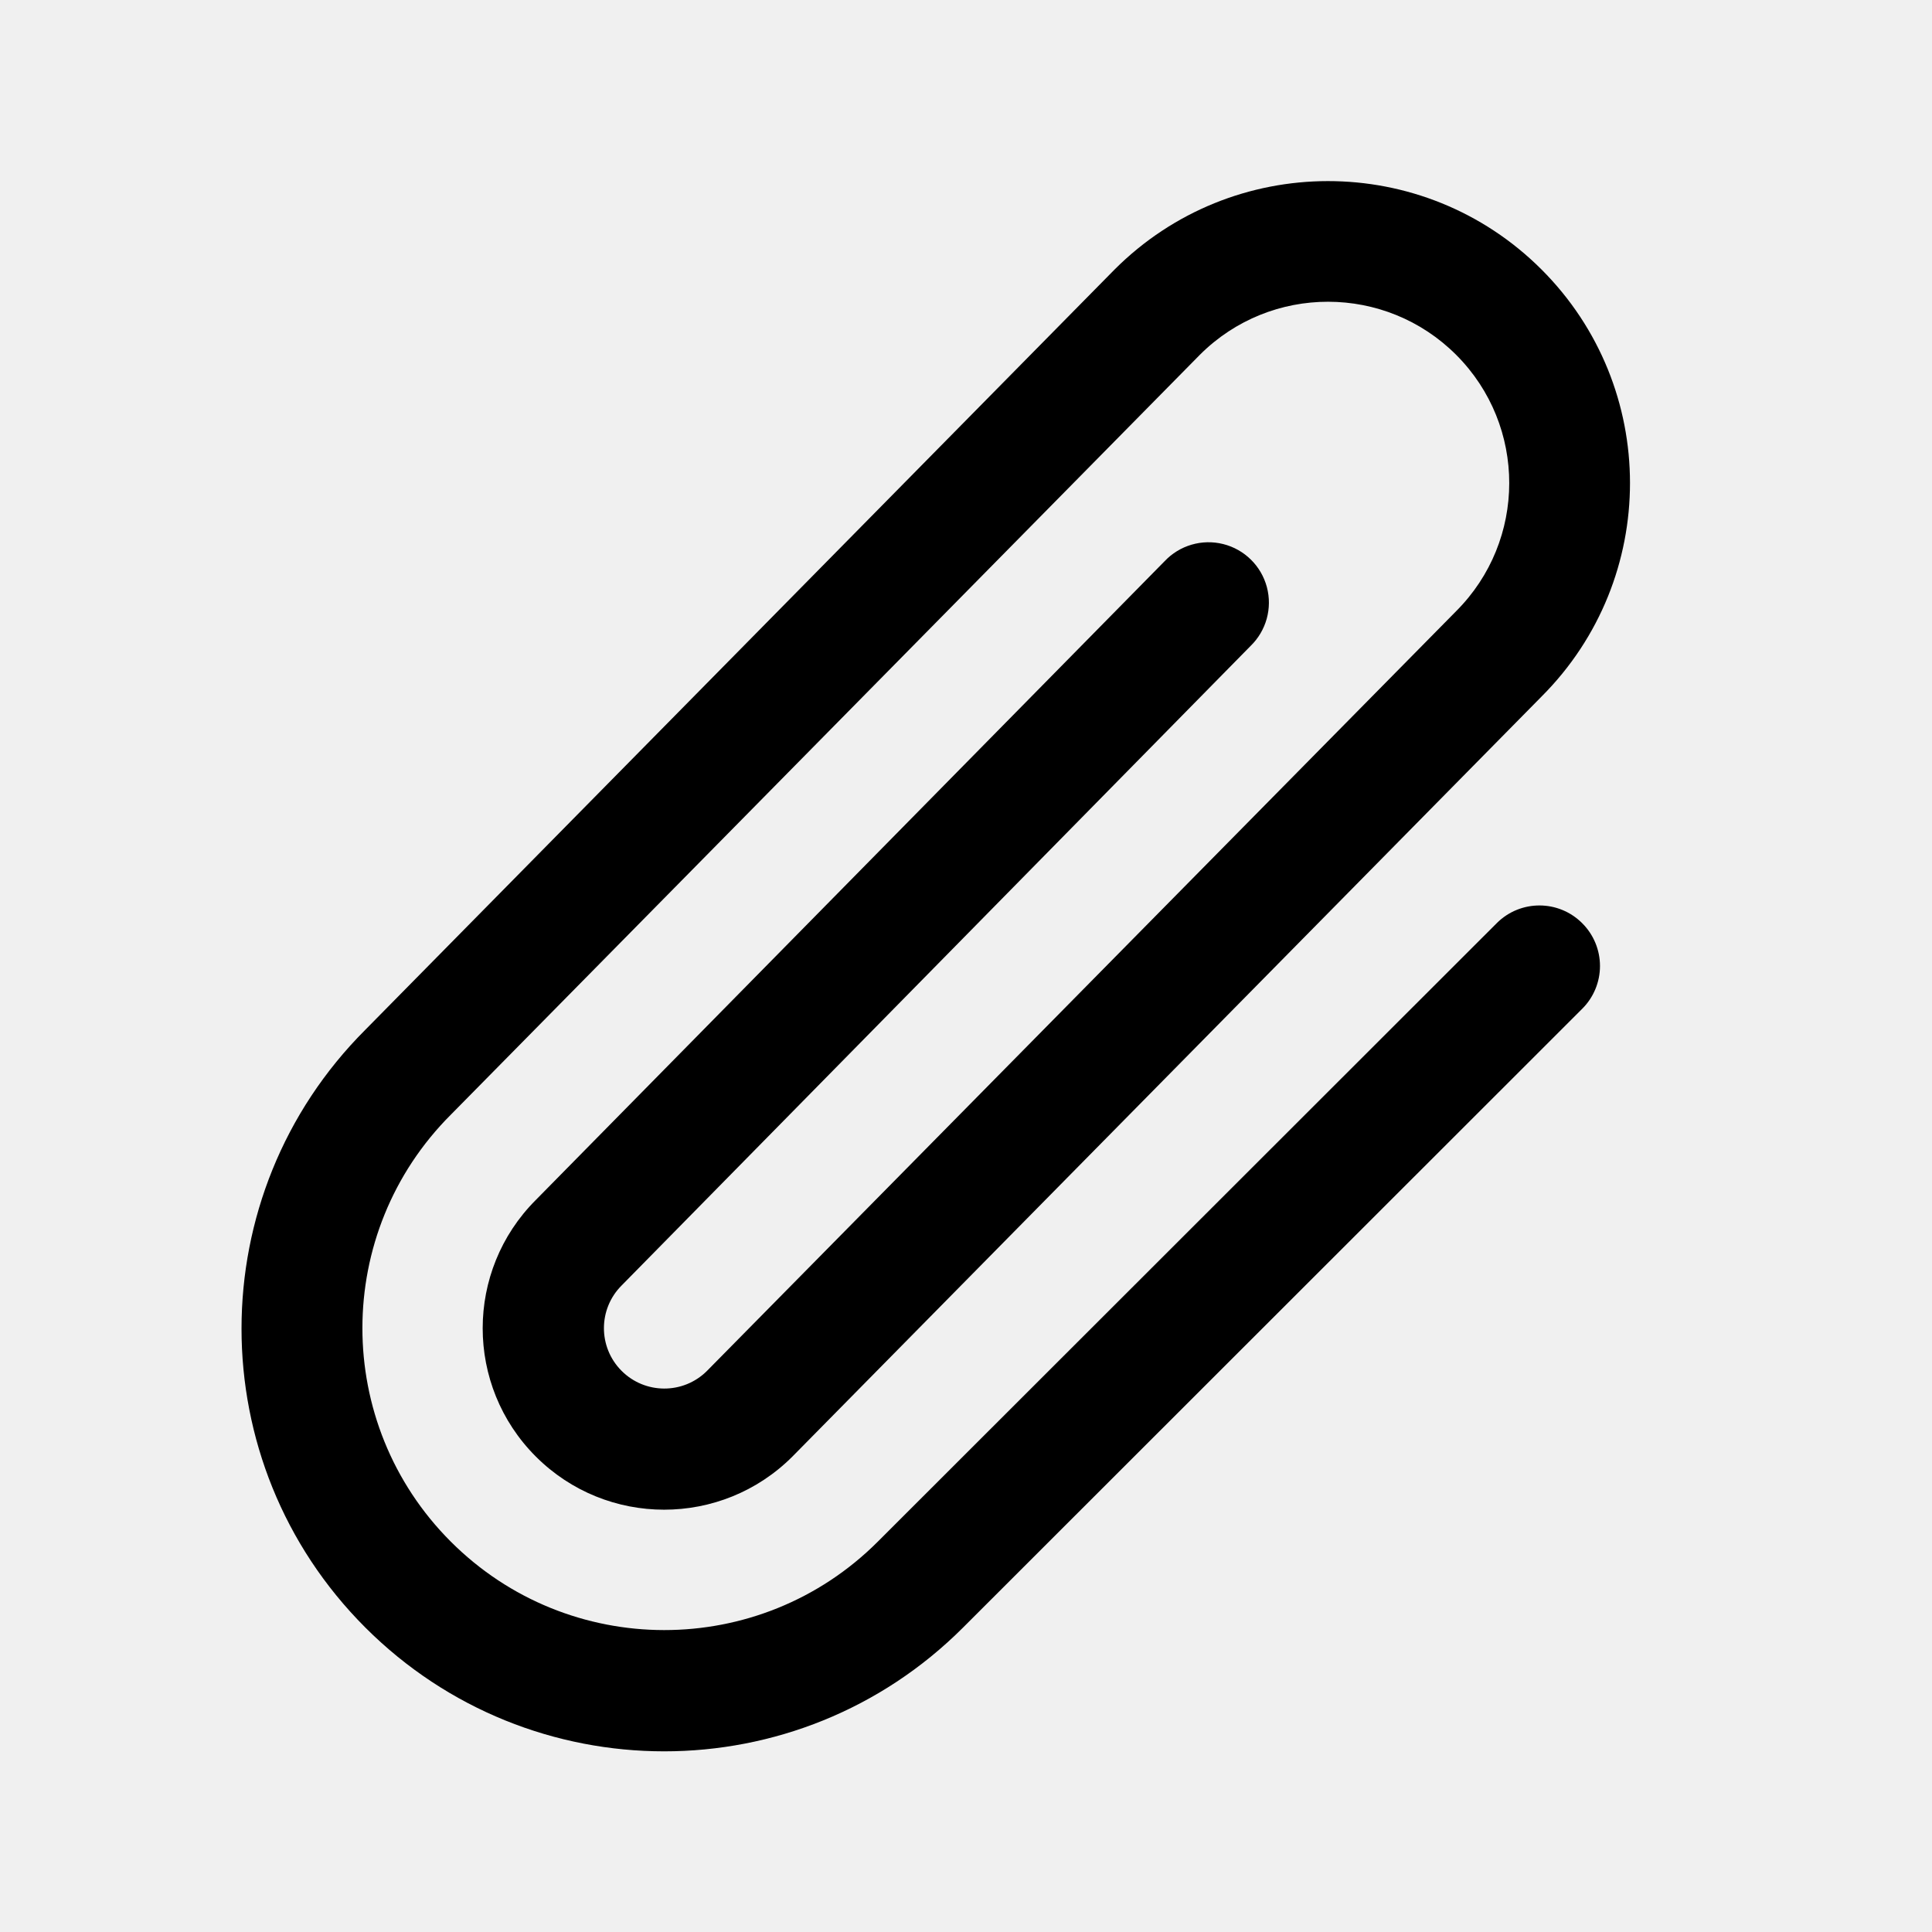
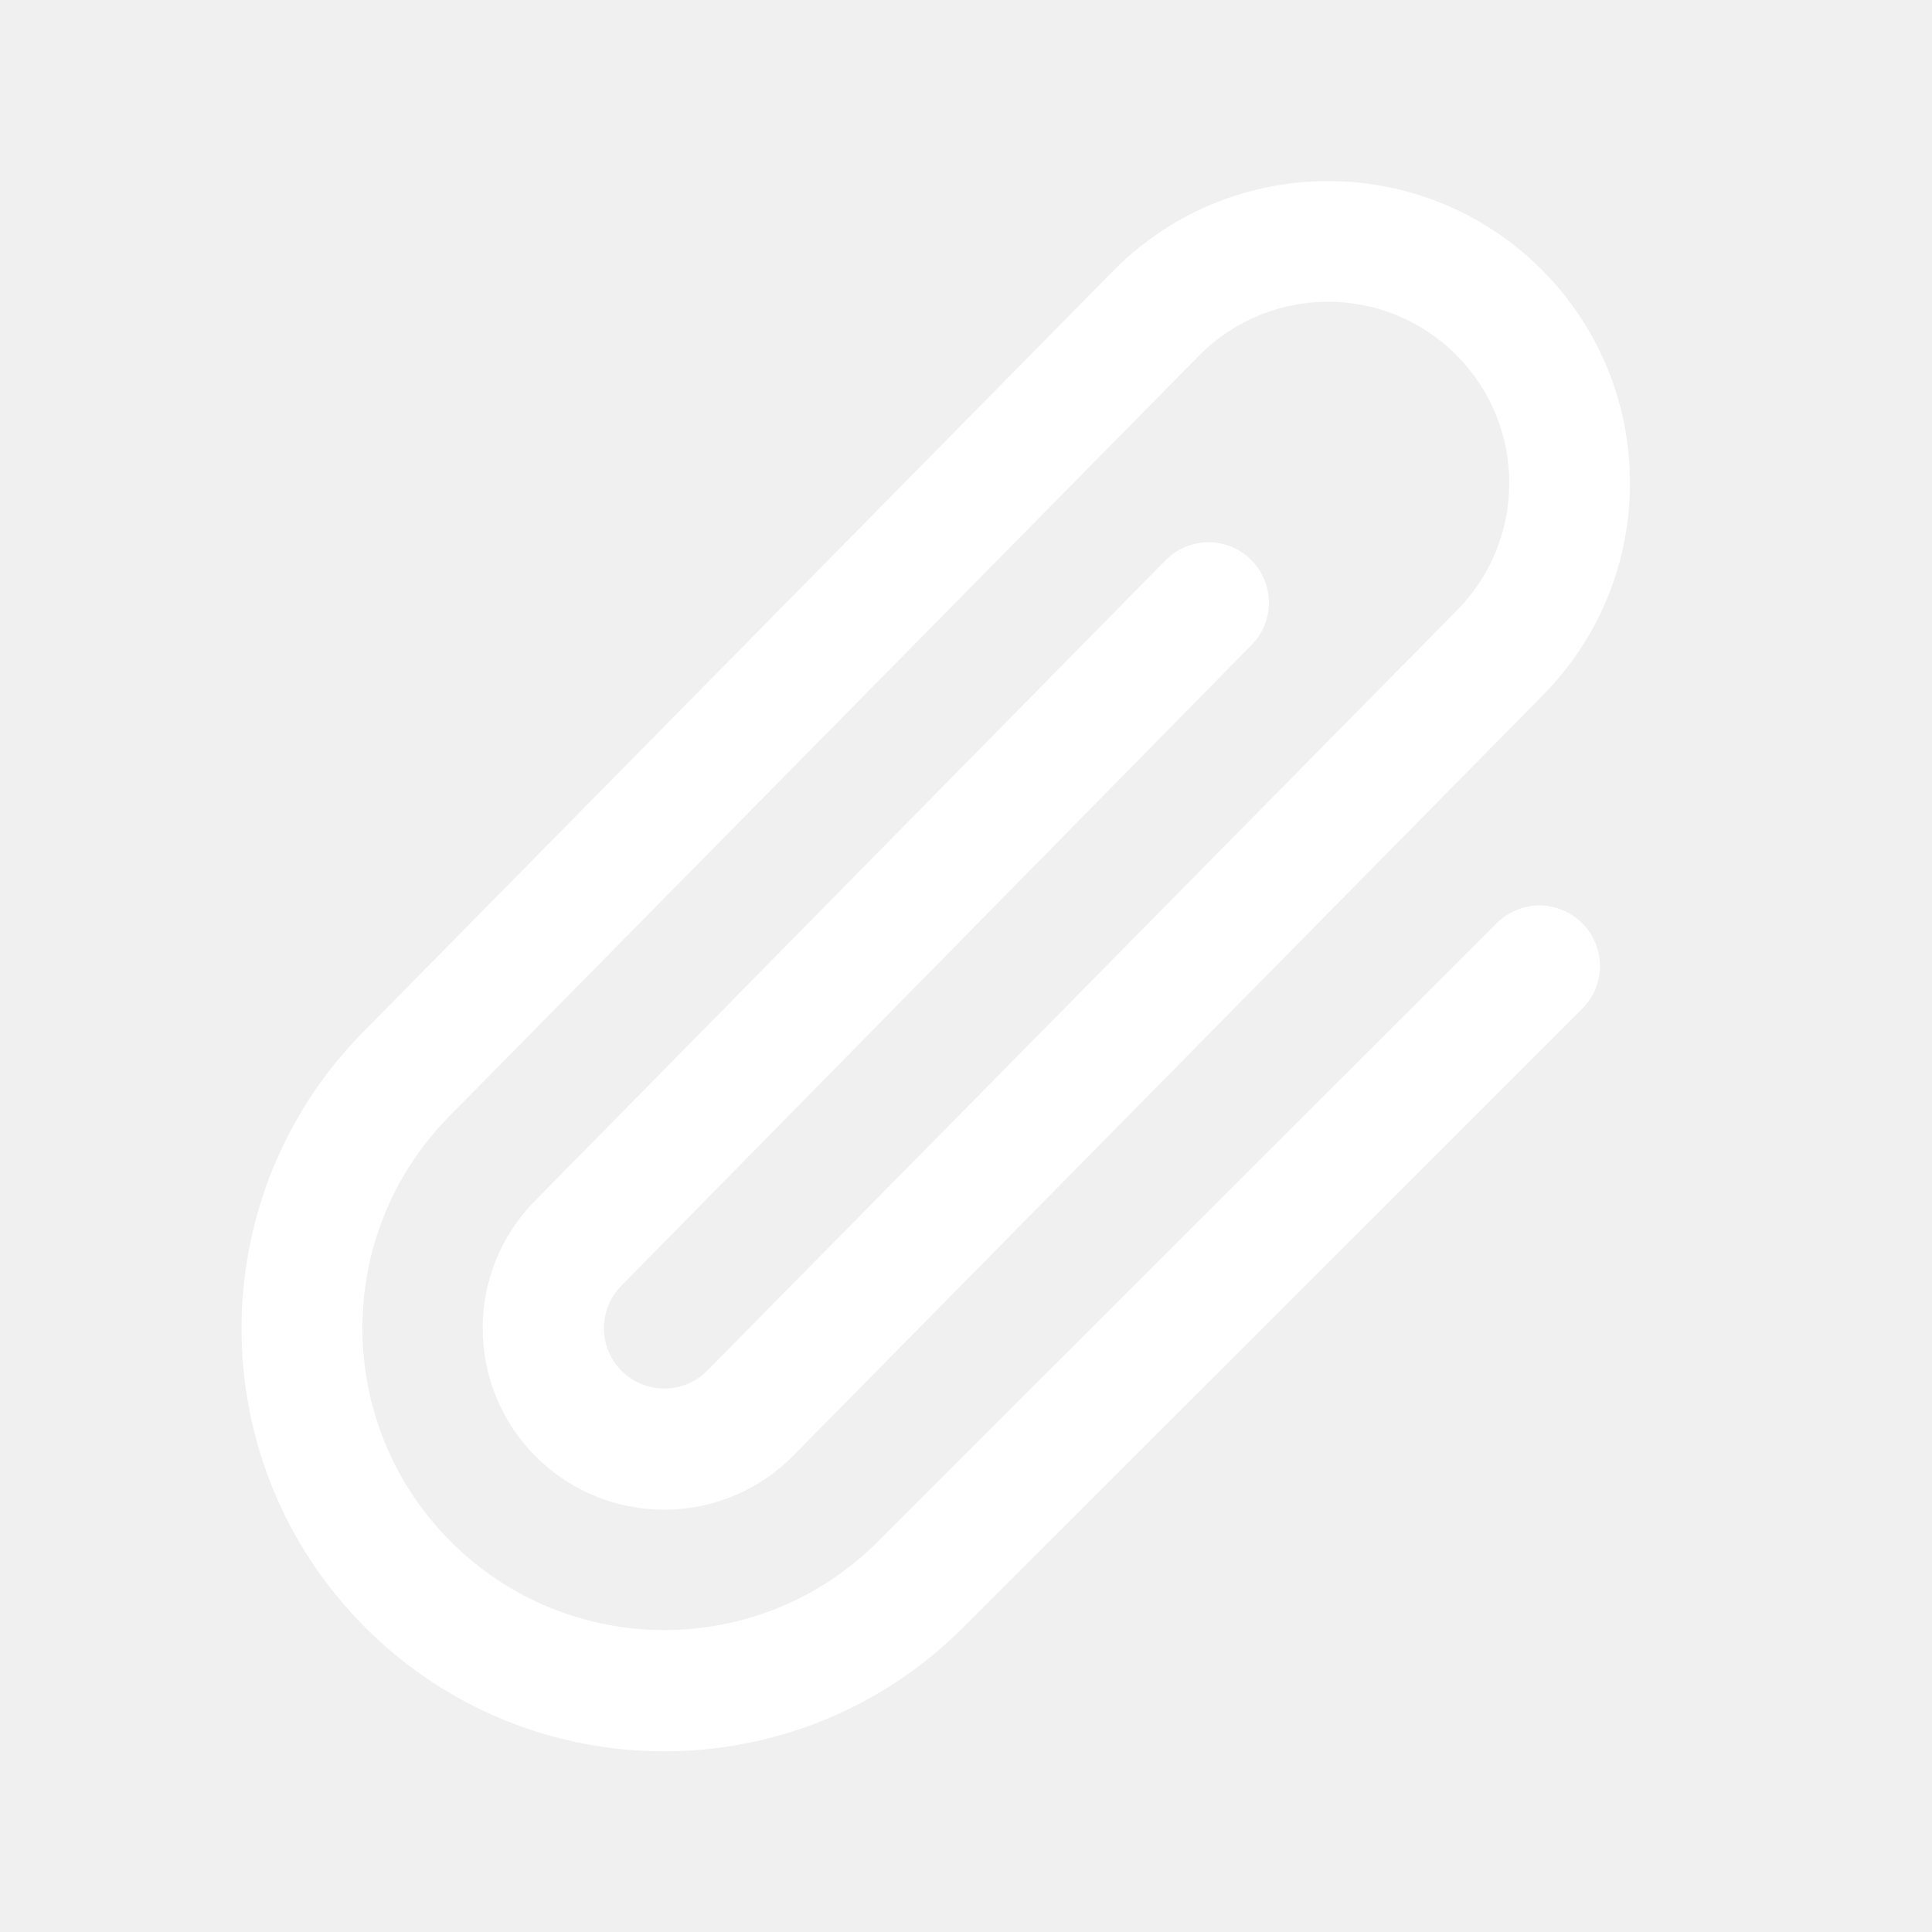
- <svg xmlns="http://www.w3.org/2000/svg" width="32" height="32" fill="#000000" viewBox="0 0 256 256">
+ <svg xmlns="http://www.w3.org/2000/svg" width="32" height="32" fill="#ffffff" viewBox="0 0 256 256">
  <path d="M209.66,122.34a8,8,0,0,1,0,11.32l-82.05,82a56,56,0,0,1-79.2-79.21L147.67,35.73a40,40,0,1,1,56.61,56.55L105,193A24,24,0,1,1,71,159L154.3,74.38A8,8,0,1,1,165.7,85.6L82.39,170.31a8,8,0,1,0,11.27,11.36L192.93,81A24,24,0,1,0,159,47L59.76,147.68a40,40,0,1,0,56.53,56.62l82.06-82A8,8,0,0,1,209.66,122.34Z" />
</svg>
